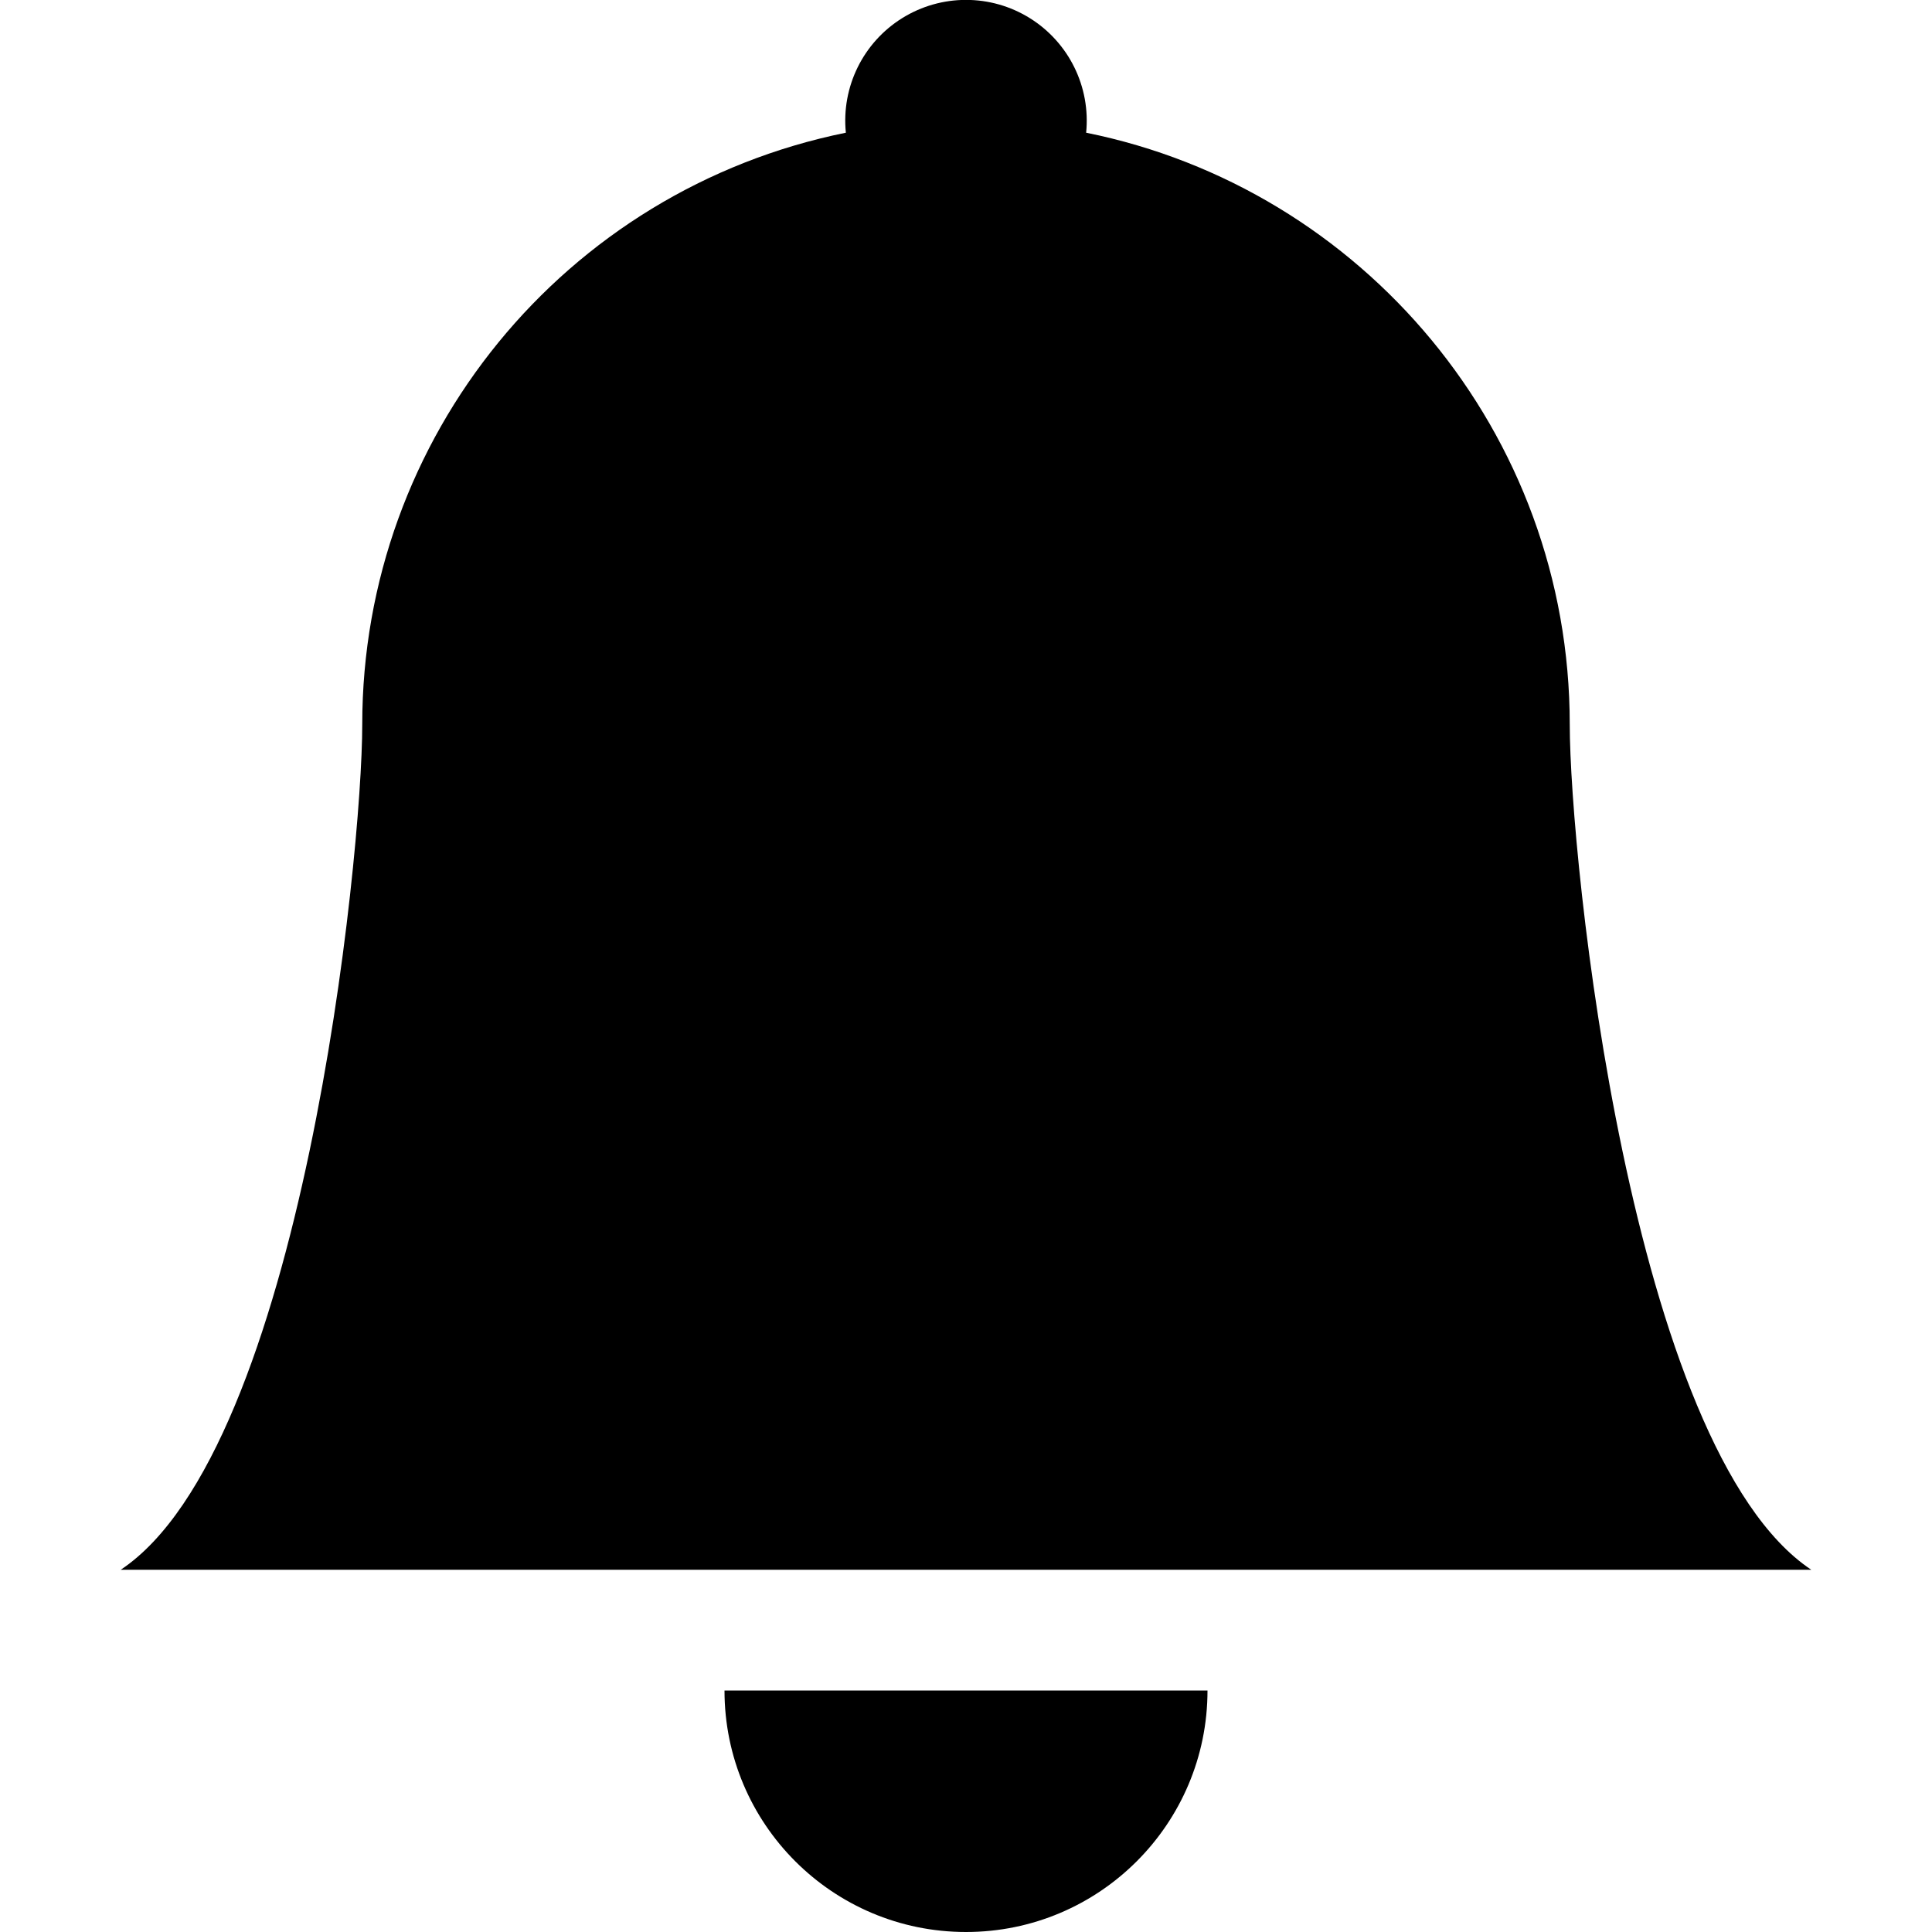
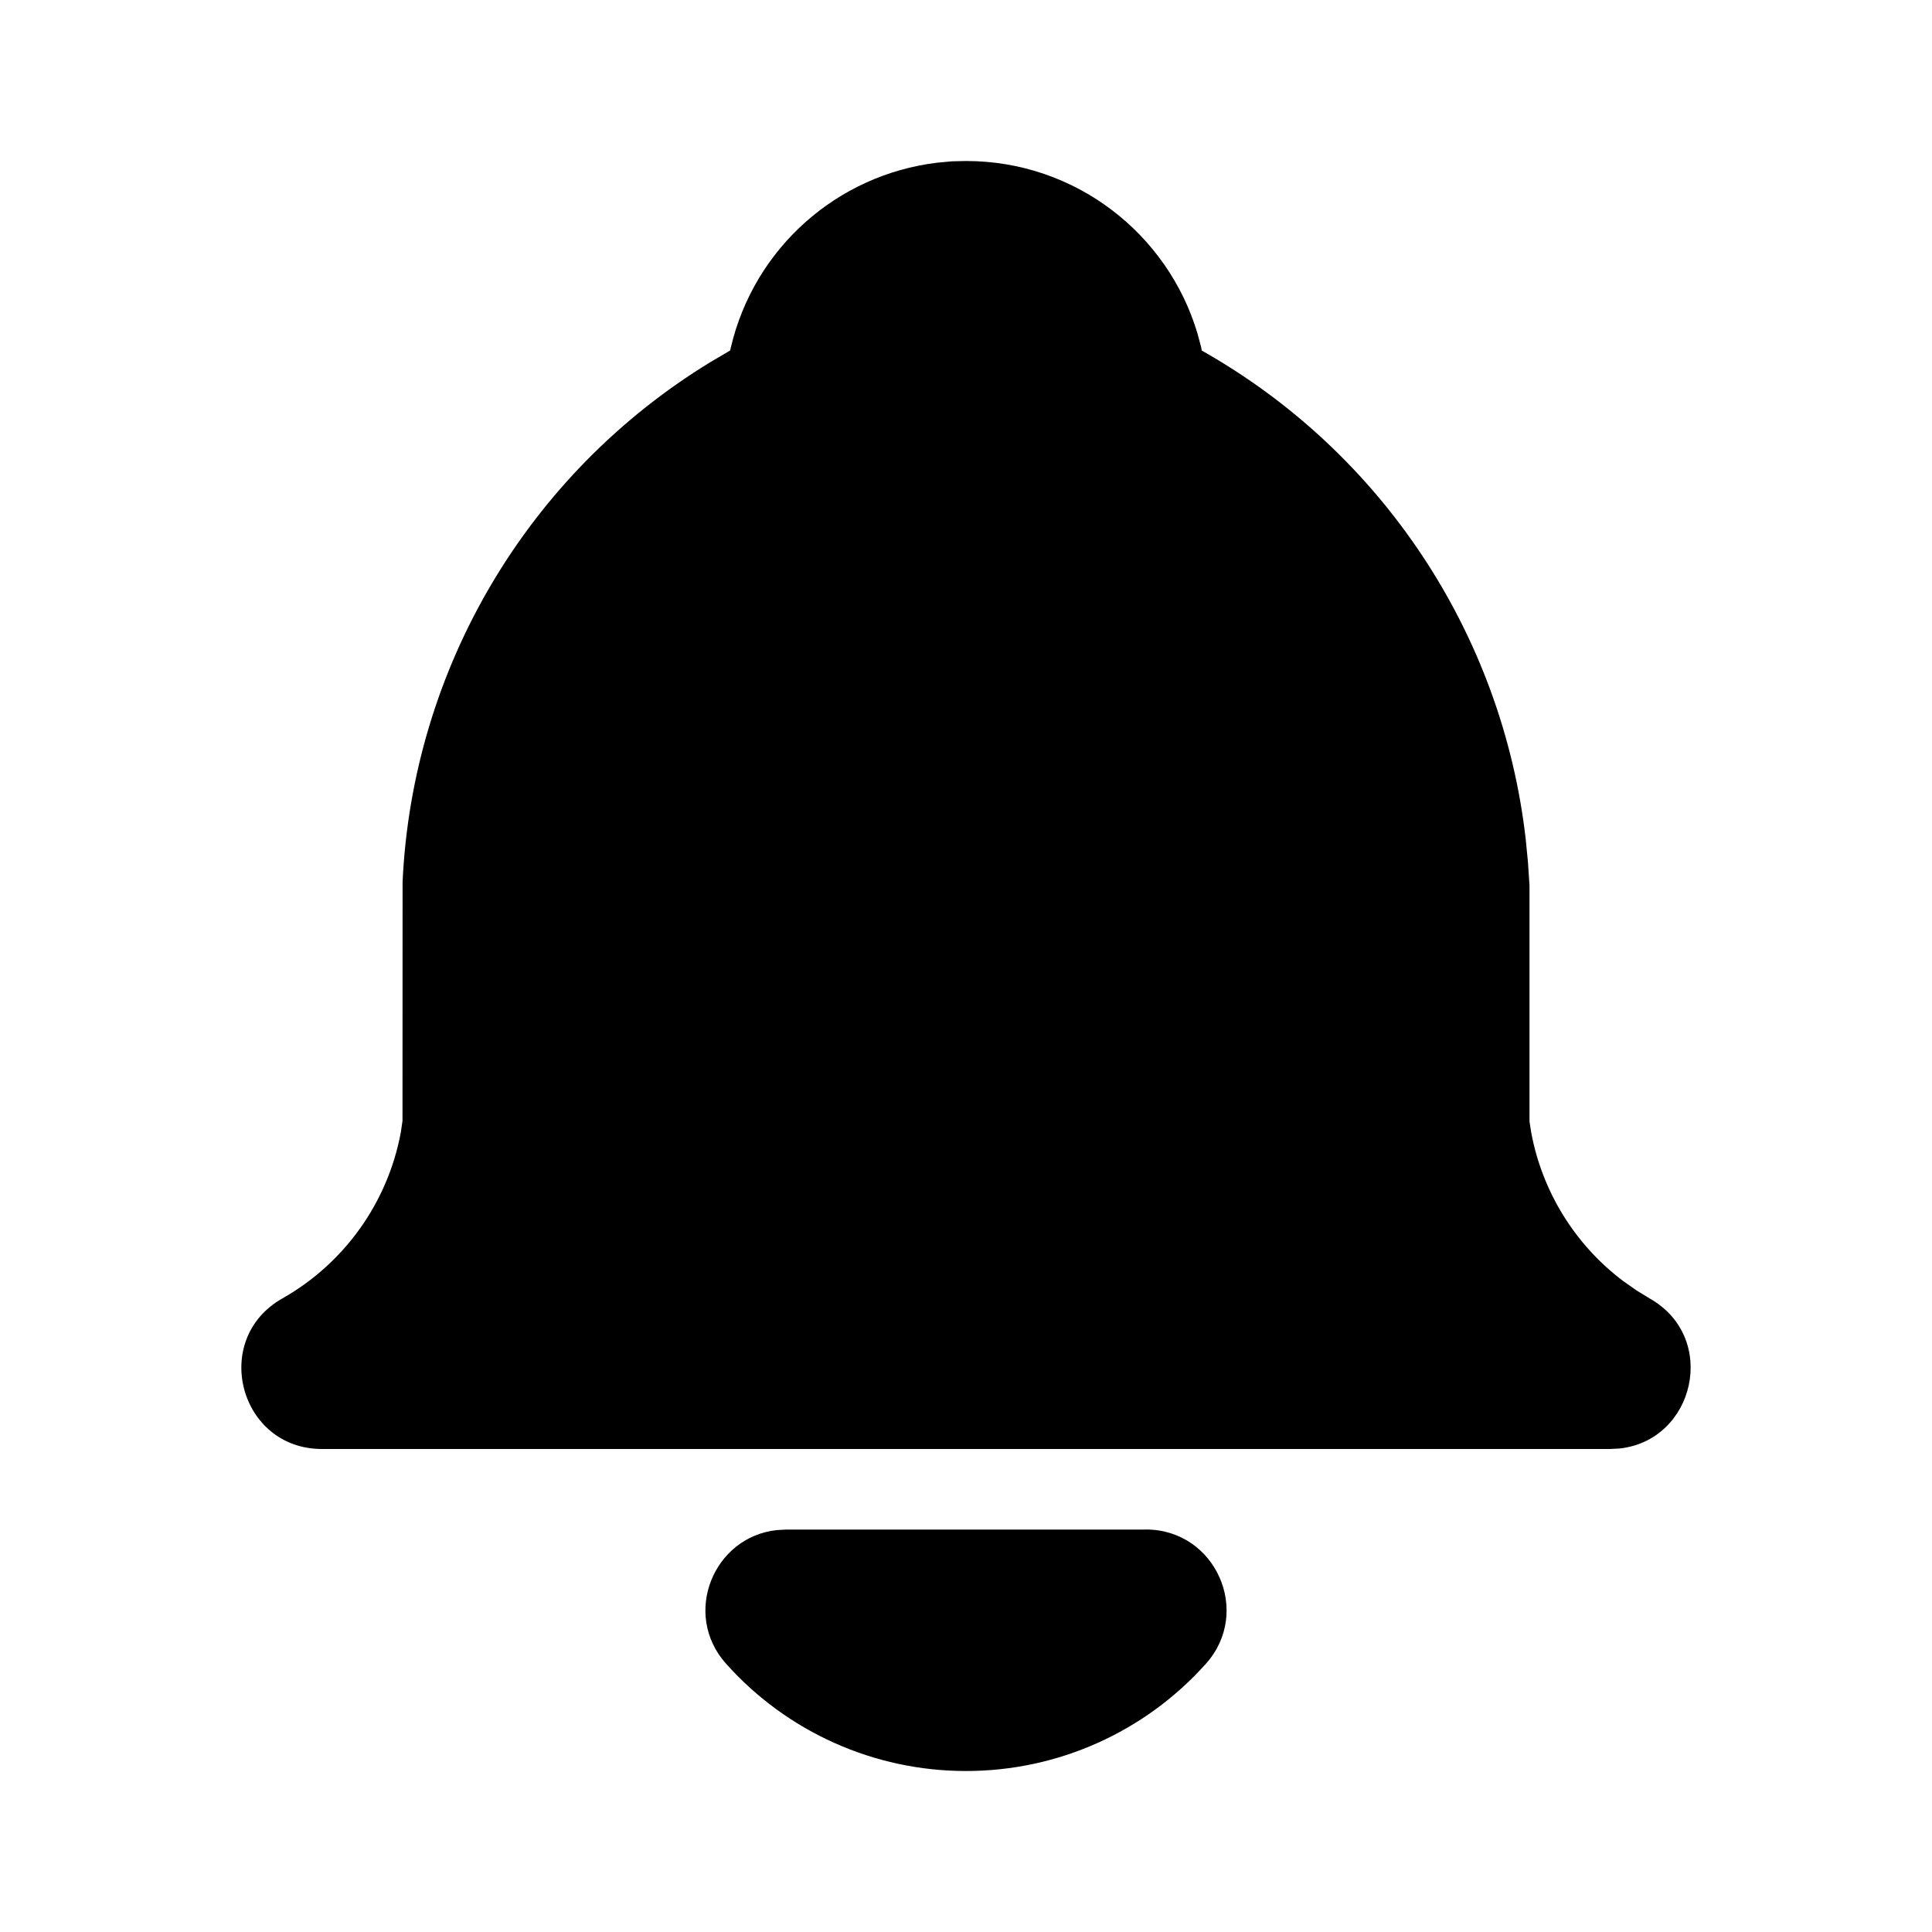
- <svg xmlns="http://www.w3.org/2000/svg" viewBox="0 0 16 16">
-   <path d="M8 16a2 2 0 0 0 2-2H6a2 2 0 0 0 2 2m.995-14.901a1 1 0 1 0-1.99 0A5 5 0 0 0 3 6c0 1.098-.5 6-2 7h14c-1.5-1-2-5.902-2-7 0-2.42-1.72-4.44-4.005-4.901" />
+ <svg xmlns="http://www.w3.org/2000/svg" width="24" height="24" viewBox="0 0 24 24" fill="currentColor">
+   <path stroke="none" d="M0 0h24v24H0z" fill="none" />
+   <path d="M14.235 19c.865 0 1.322 1.024 .745 1.668a3.992 3.992 0 0 1 -2.98 1.332a3.992 3.992 0 0 1 -2.98 -1.332c-.552 -.616 -.158 -1.579 .634 -1.661l.11 -.006h4.471z" />
+   <path d="M12 2c1.358 0 2.506 .903 2.875 2.141l.046 .171l.008 .043a8.013 8.013 0 0 1 4.024 6.069l.028 .287l.019 .289v2.931l.021 .136a3 3 0 0 0 1.143 1.847l.167 .117l.162 .099c.86 .487 .56 1.766 -.377 1.864l-.116 .006h-16c-1.028 0 -1.387 -1.364 -.493 -1.87a3 3 0 0 0 1.472 -2.063l.021 -.143l.001 -2.97a8 8 0 0 1 3.821 -6.454l.248 -.146l.01 -.043a3.003 3.003 0 0 1 2.562 -2.29l.182 -.017l.176 -.004z" />
</svg>
